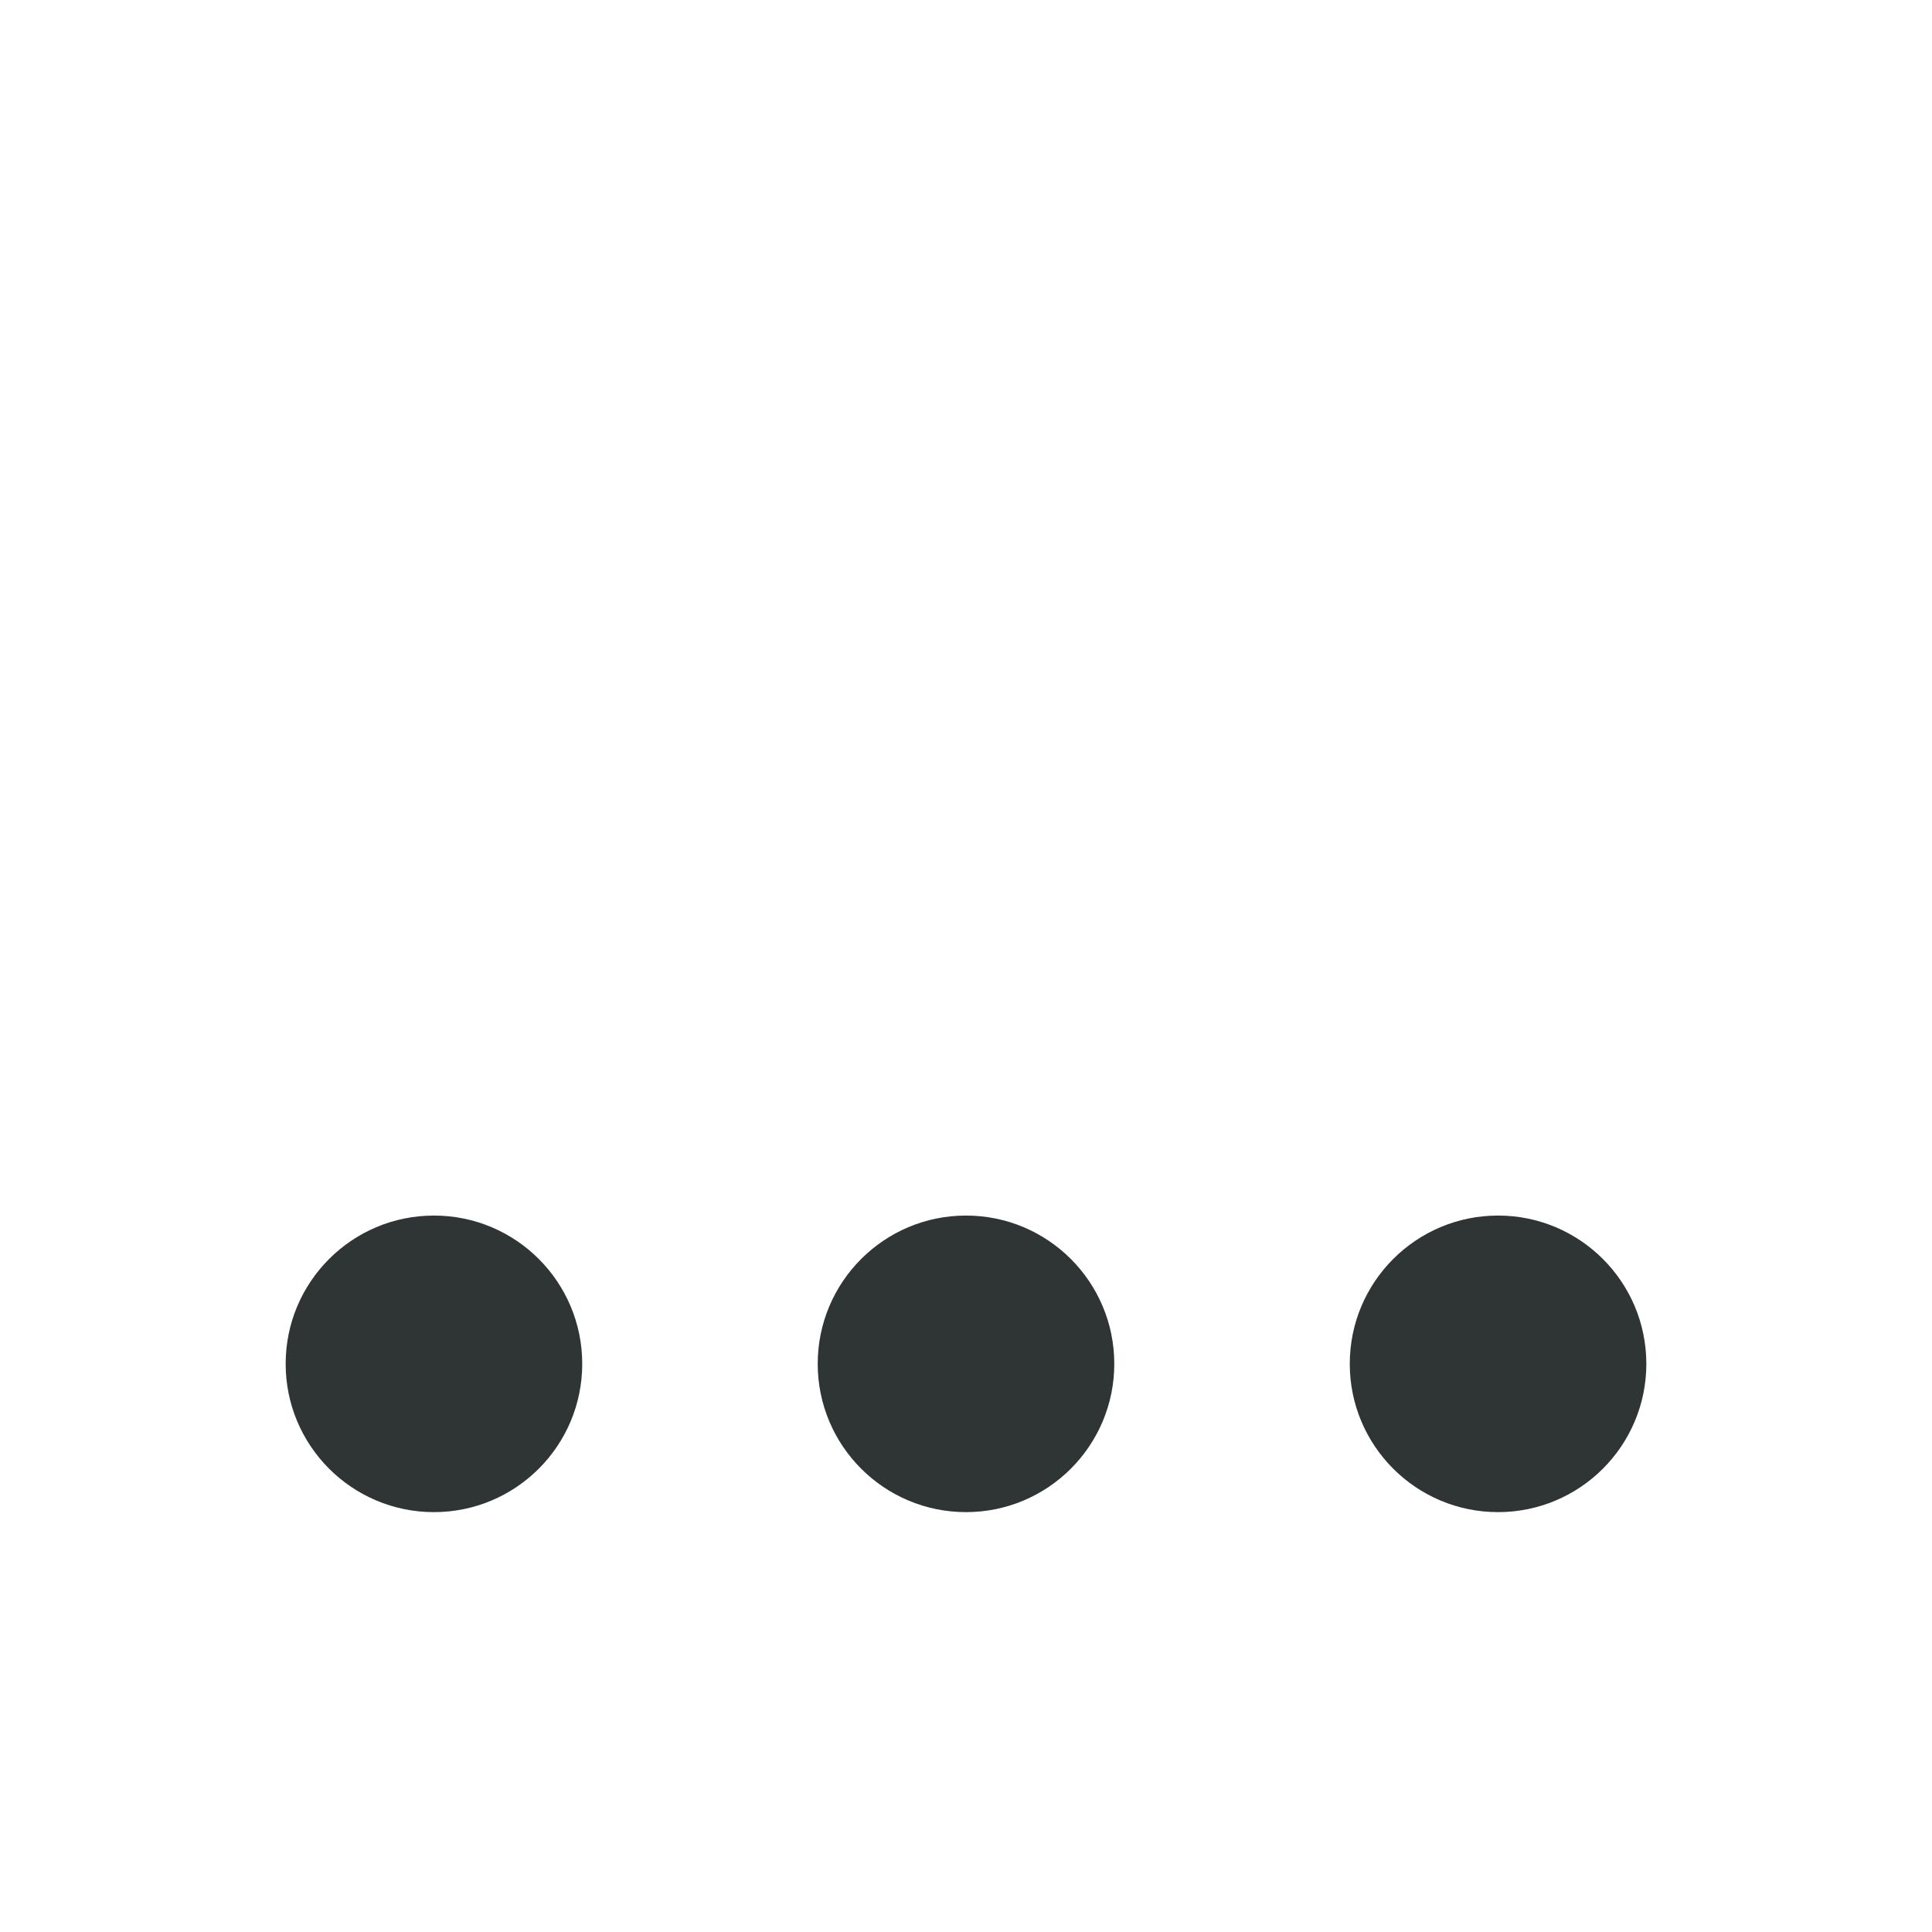
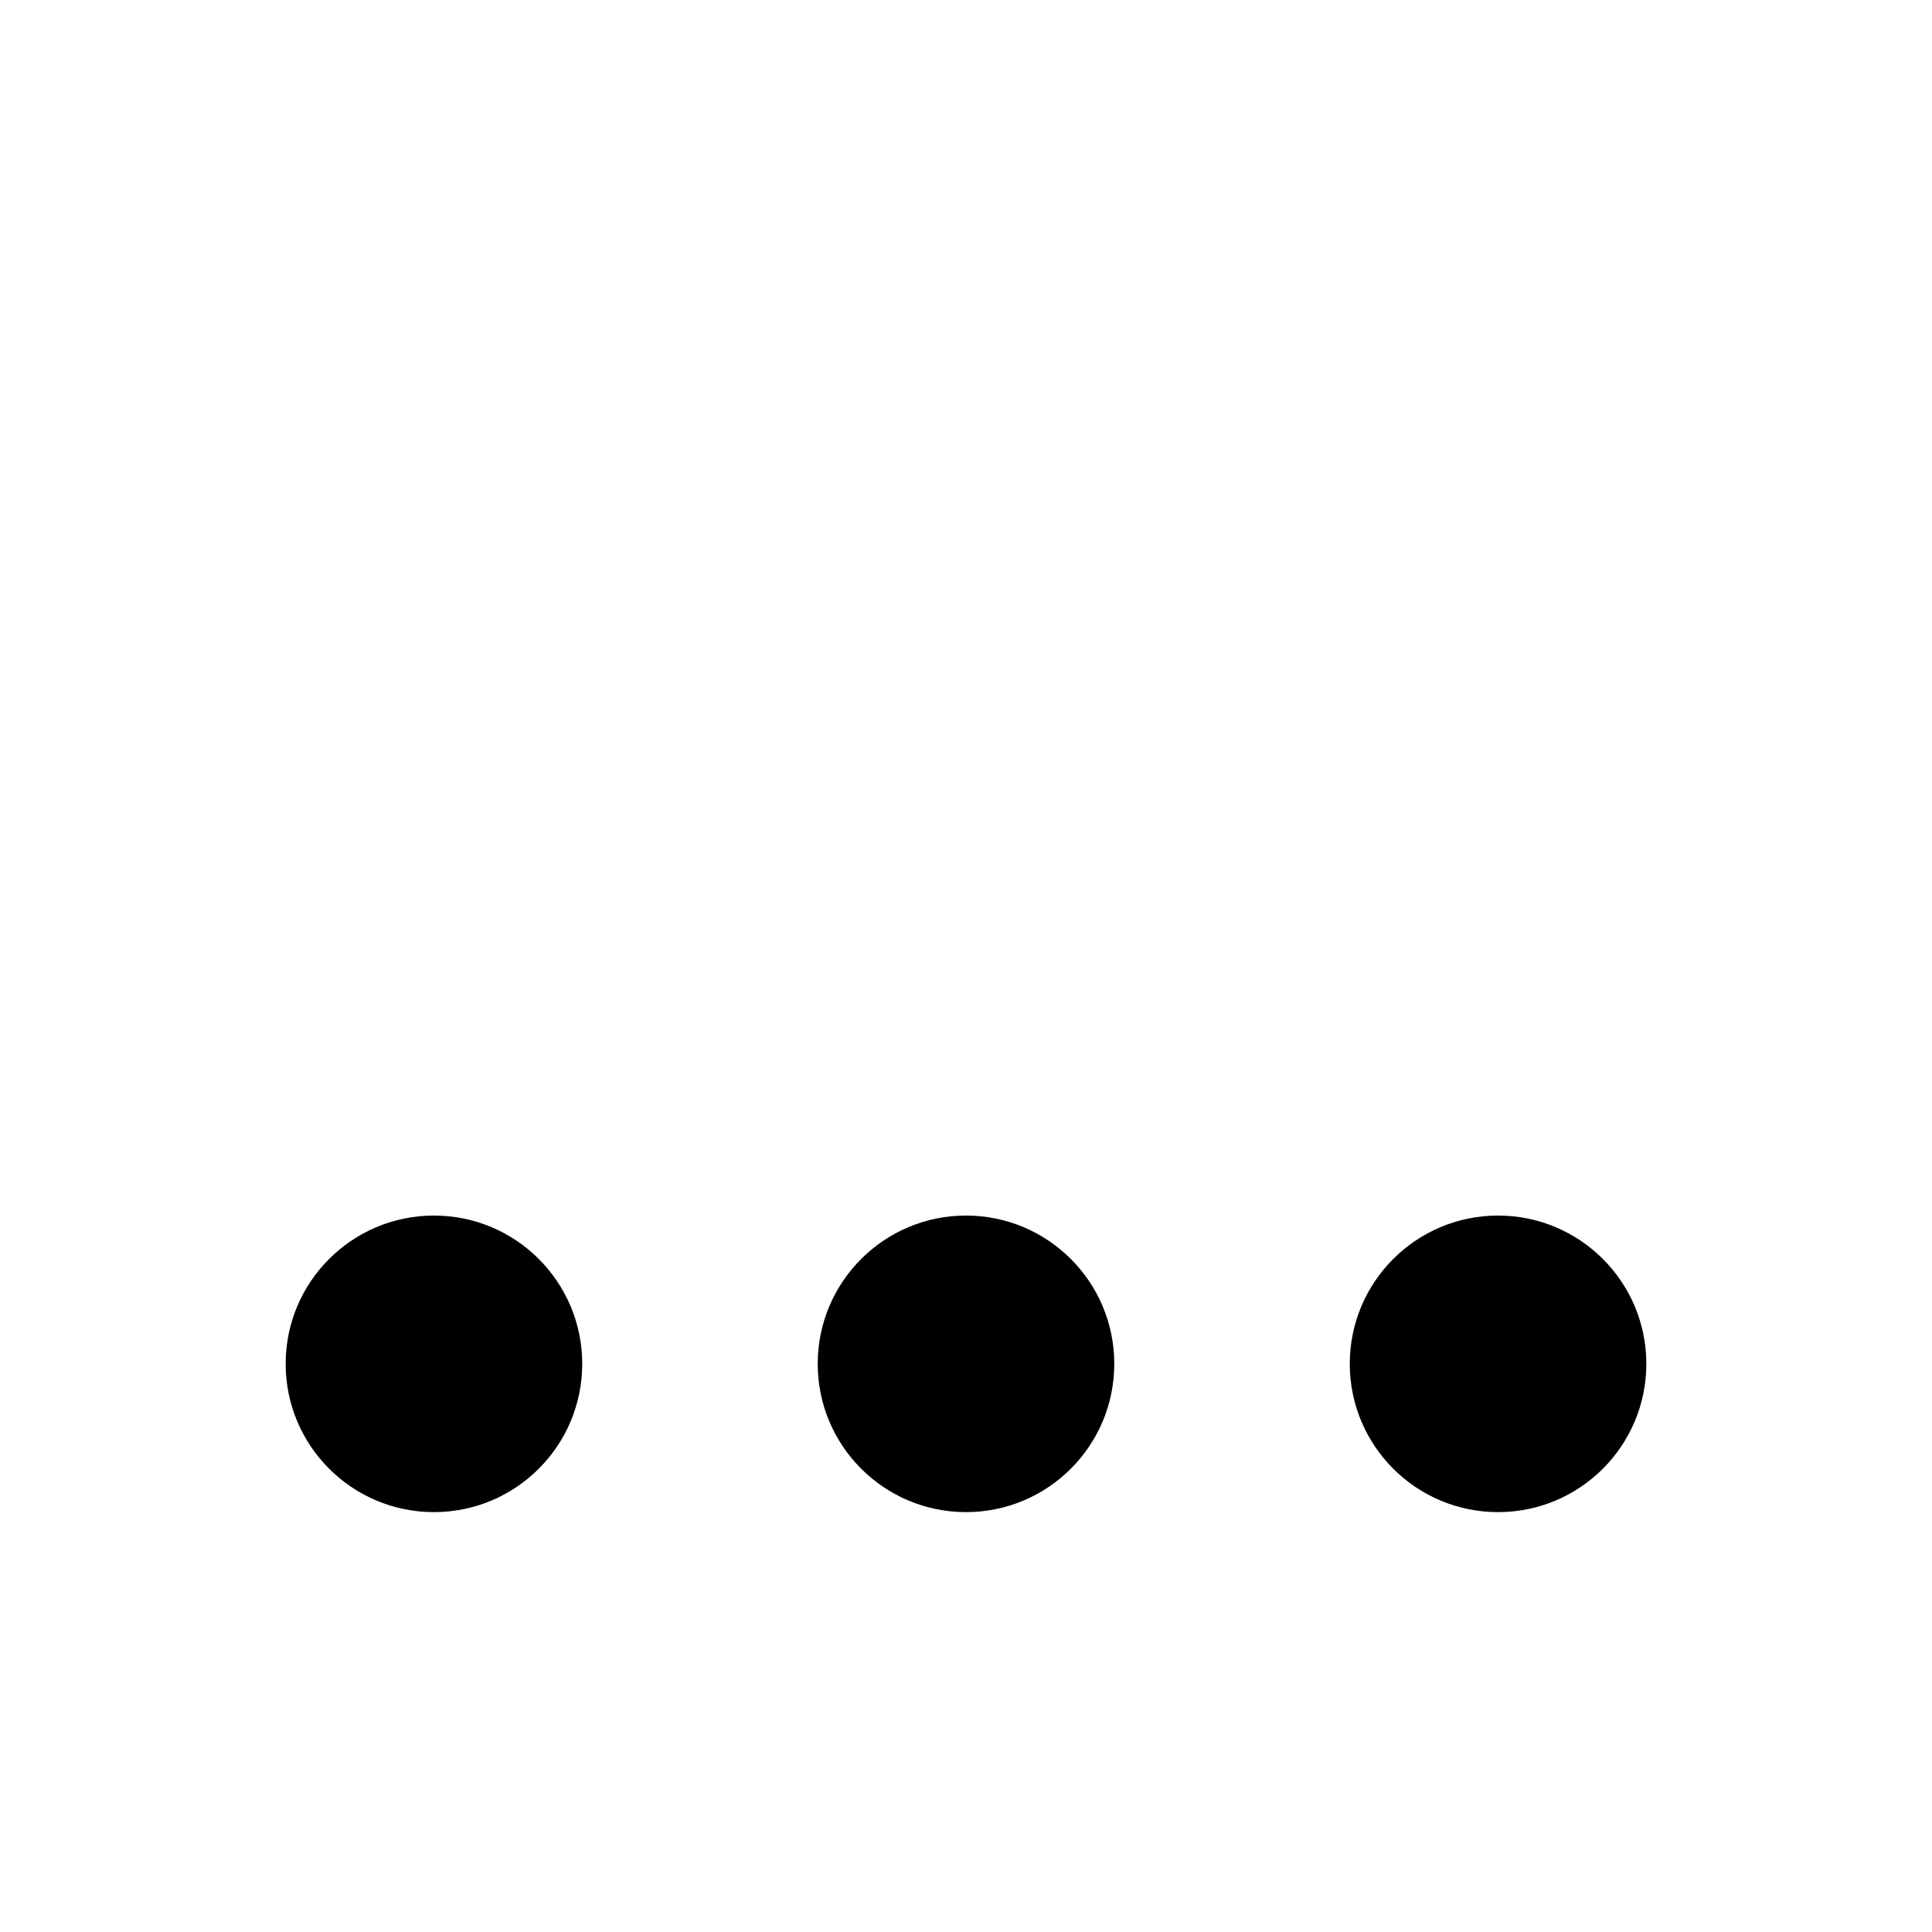
<svg xmlns="http://www.w3.org/2000/svg" height="128" viewBox="0 0 128 128" width="128">
-   <circle cx="64" cy="90.358" r="9.824" fill="#2F3435" />
-   <circle cx="99.25" cy="90.358" r="9.824" fill="#2F3435" />
-   <circle cx="28.75" cy="90.358" r="9.824" fill="#2F3435" />
+   <circle cx="64" cy="90.358" r="9.824" />
+   <circle cx="99.25" cy="90.358" r="9.824" />
+   <circle cx="28.75" cy="90.358" r="9.824" />
</svg>
